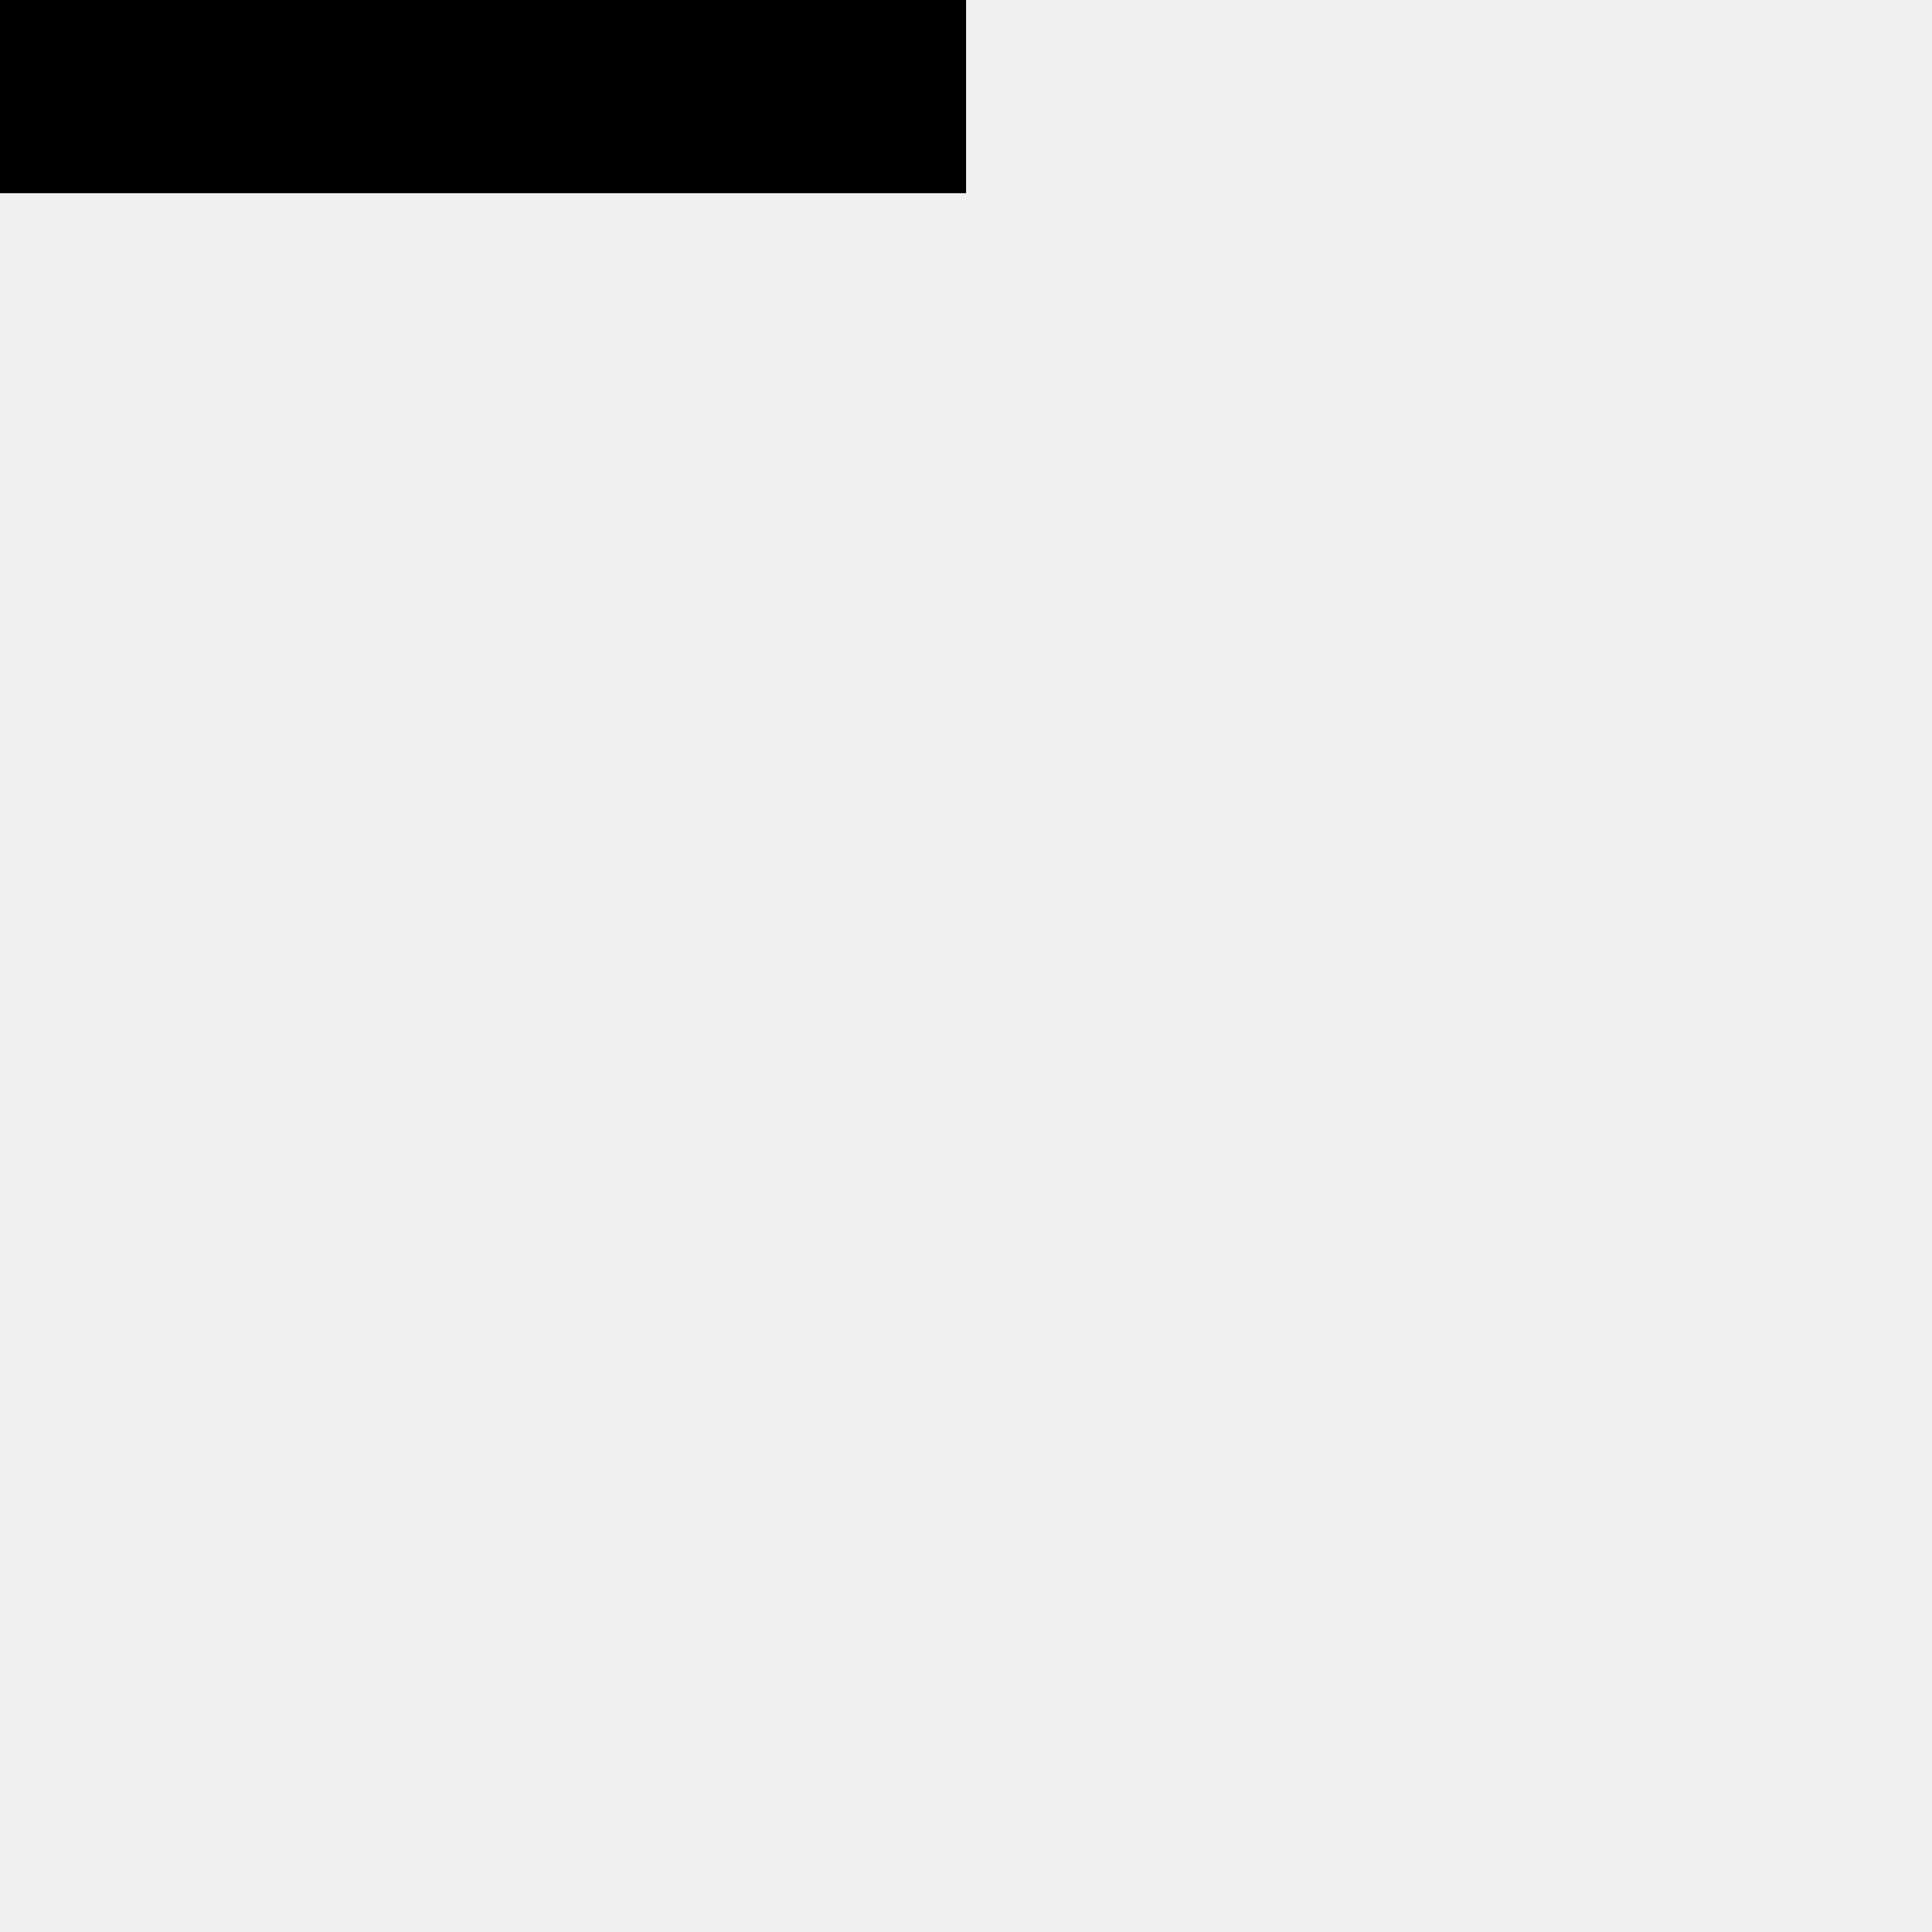
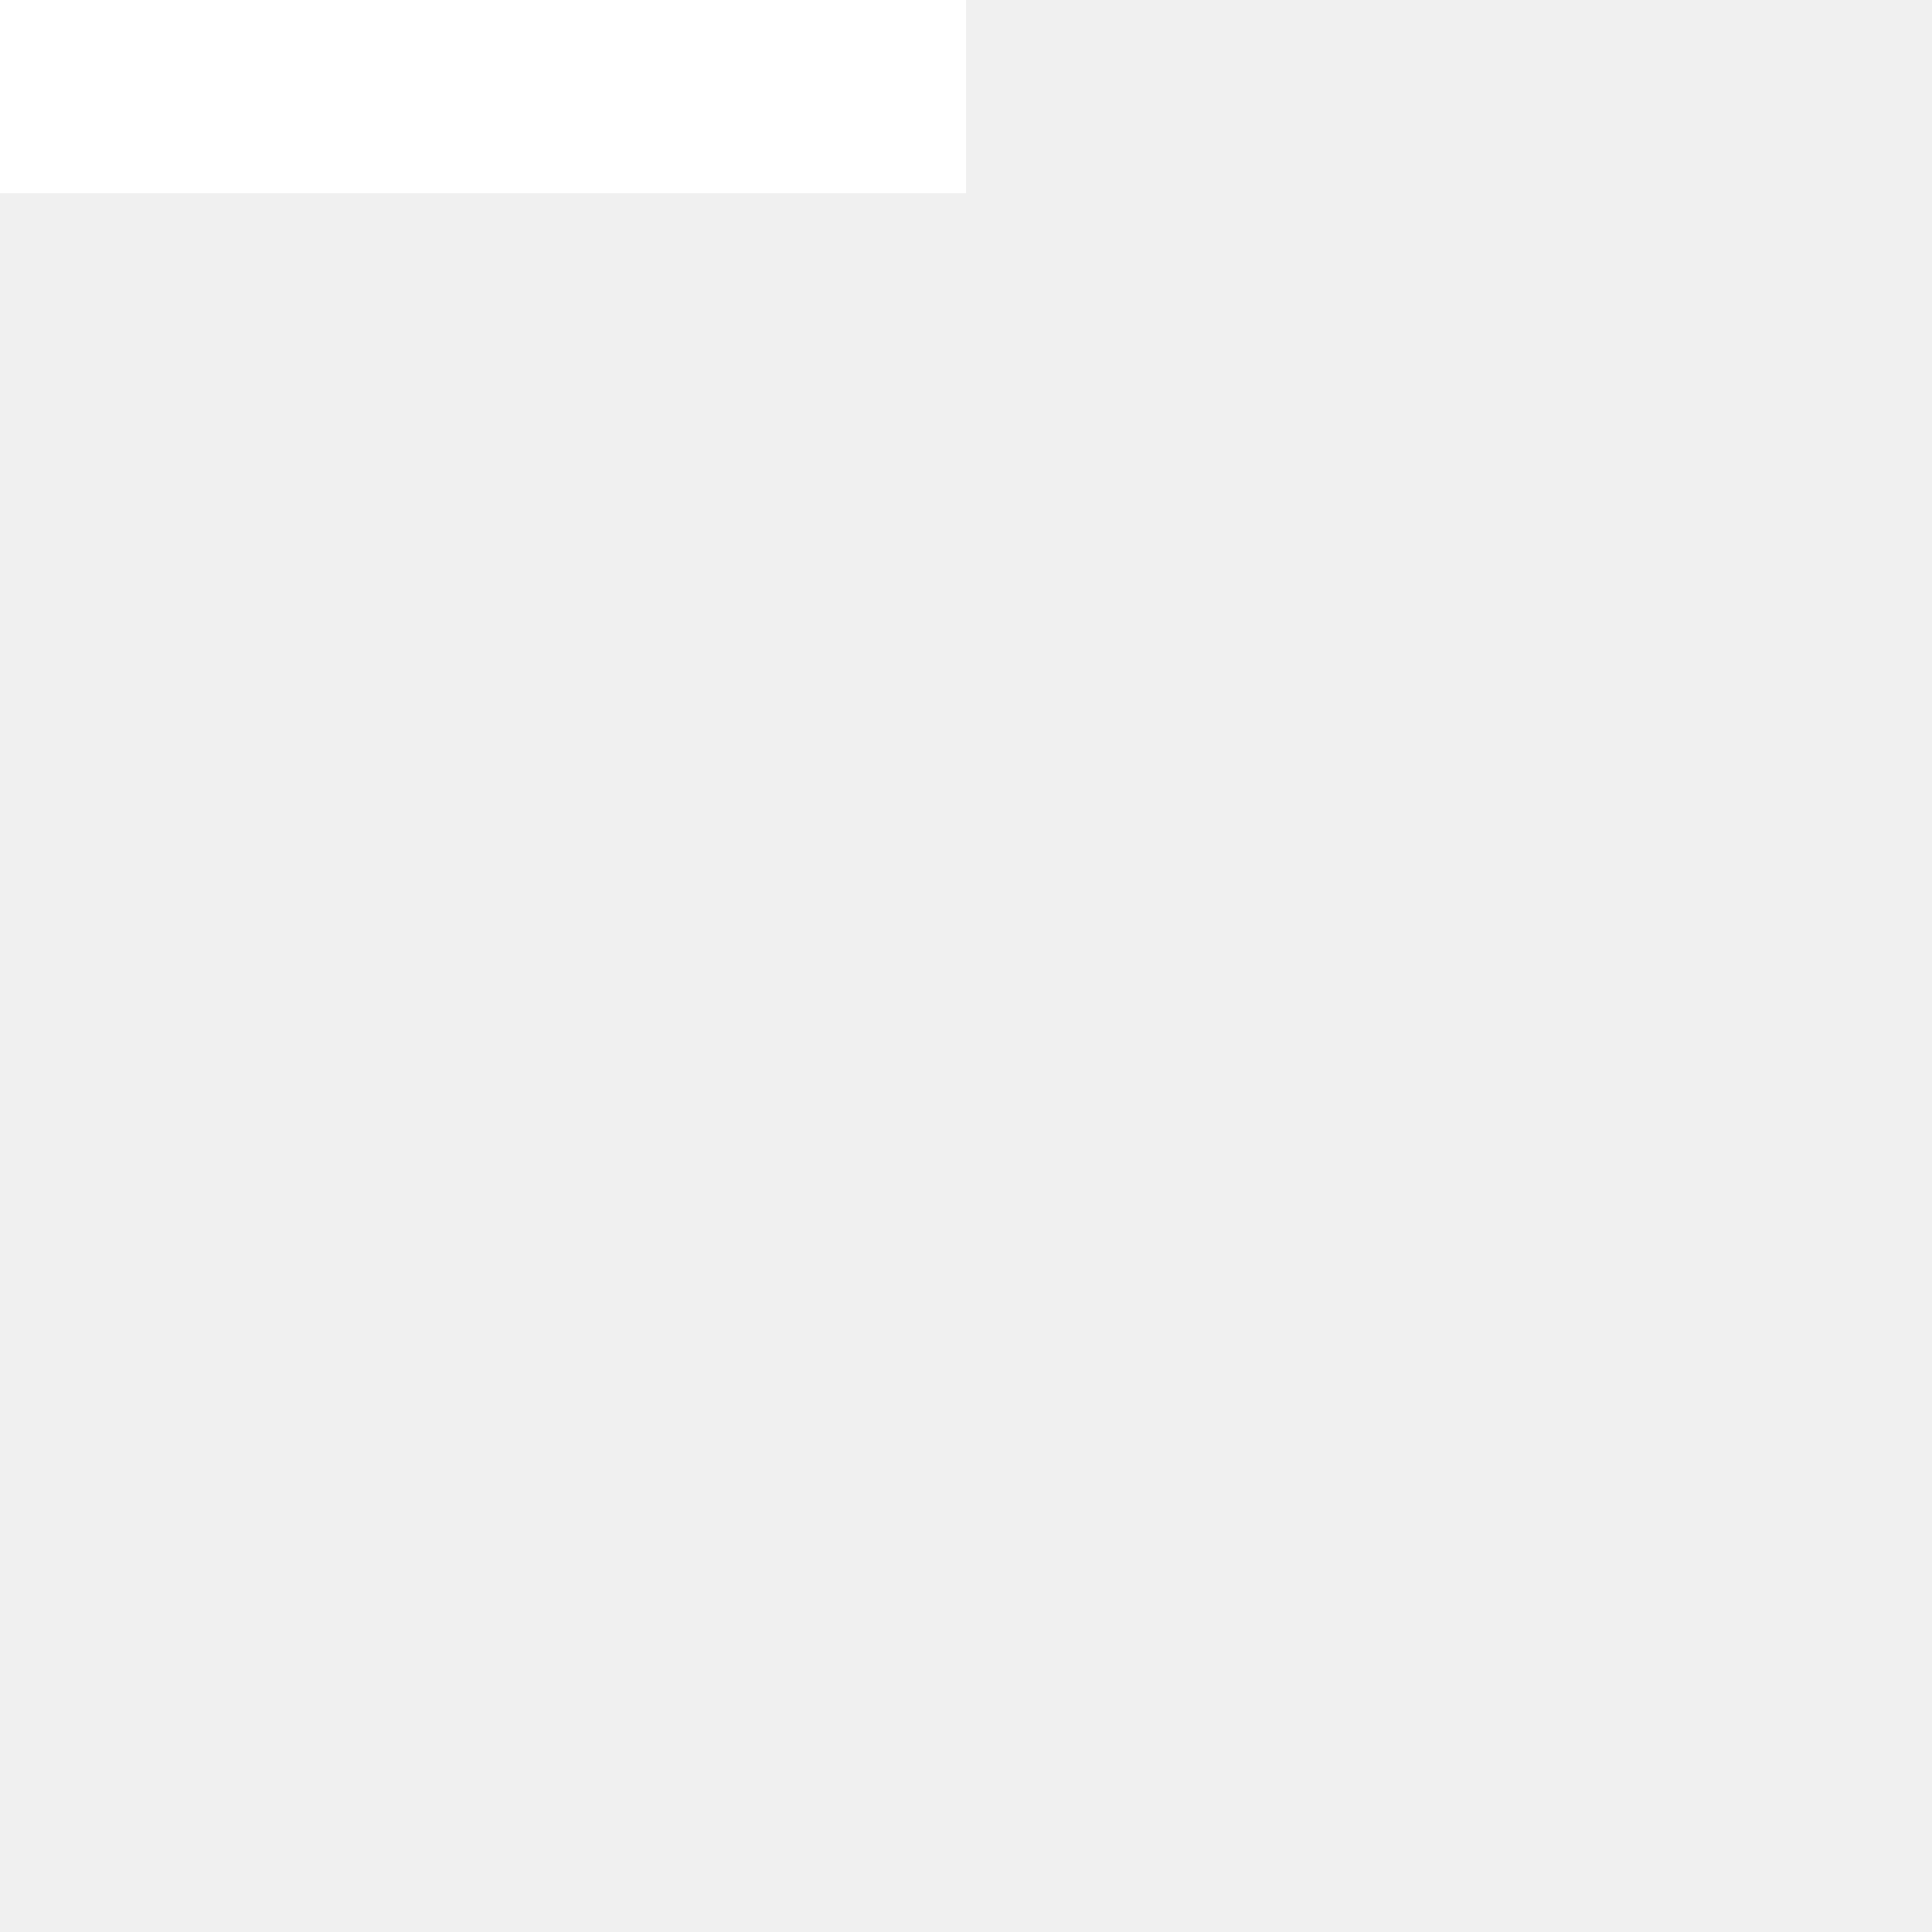
<svg xmlns="http://www.w3.org/2000/svg" width="50" height="50" viewBox="0 0 13.229 13.229" version="1.1" id="svg8">
  <defs id="defs2" />
  <g id="layer1">
-     <rect style="fill:#000000;stroke-width:0.187" id="rect12" width="6.615" height="1.323" x="0" y="0" />
+     <rect style="fill:#ffffff;stroke-width:0.187" id="rect12" width="6.615" height="1.323" x="0" y="0" />
  </g>
</svg>
